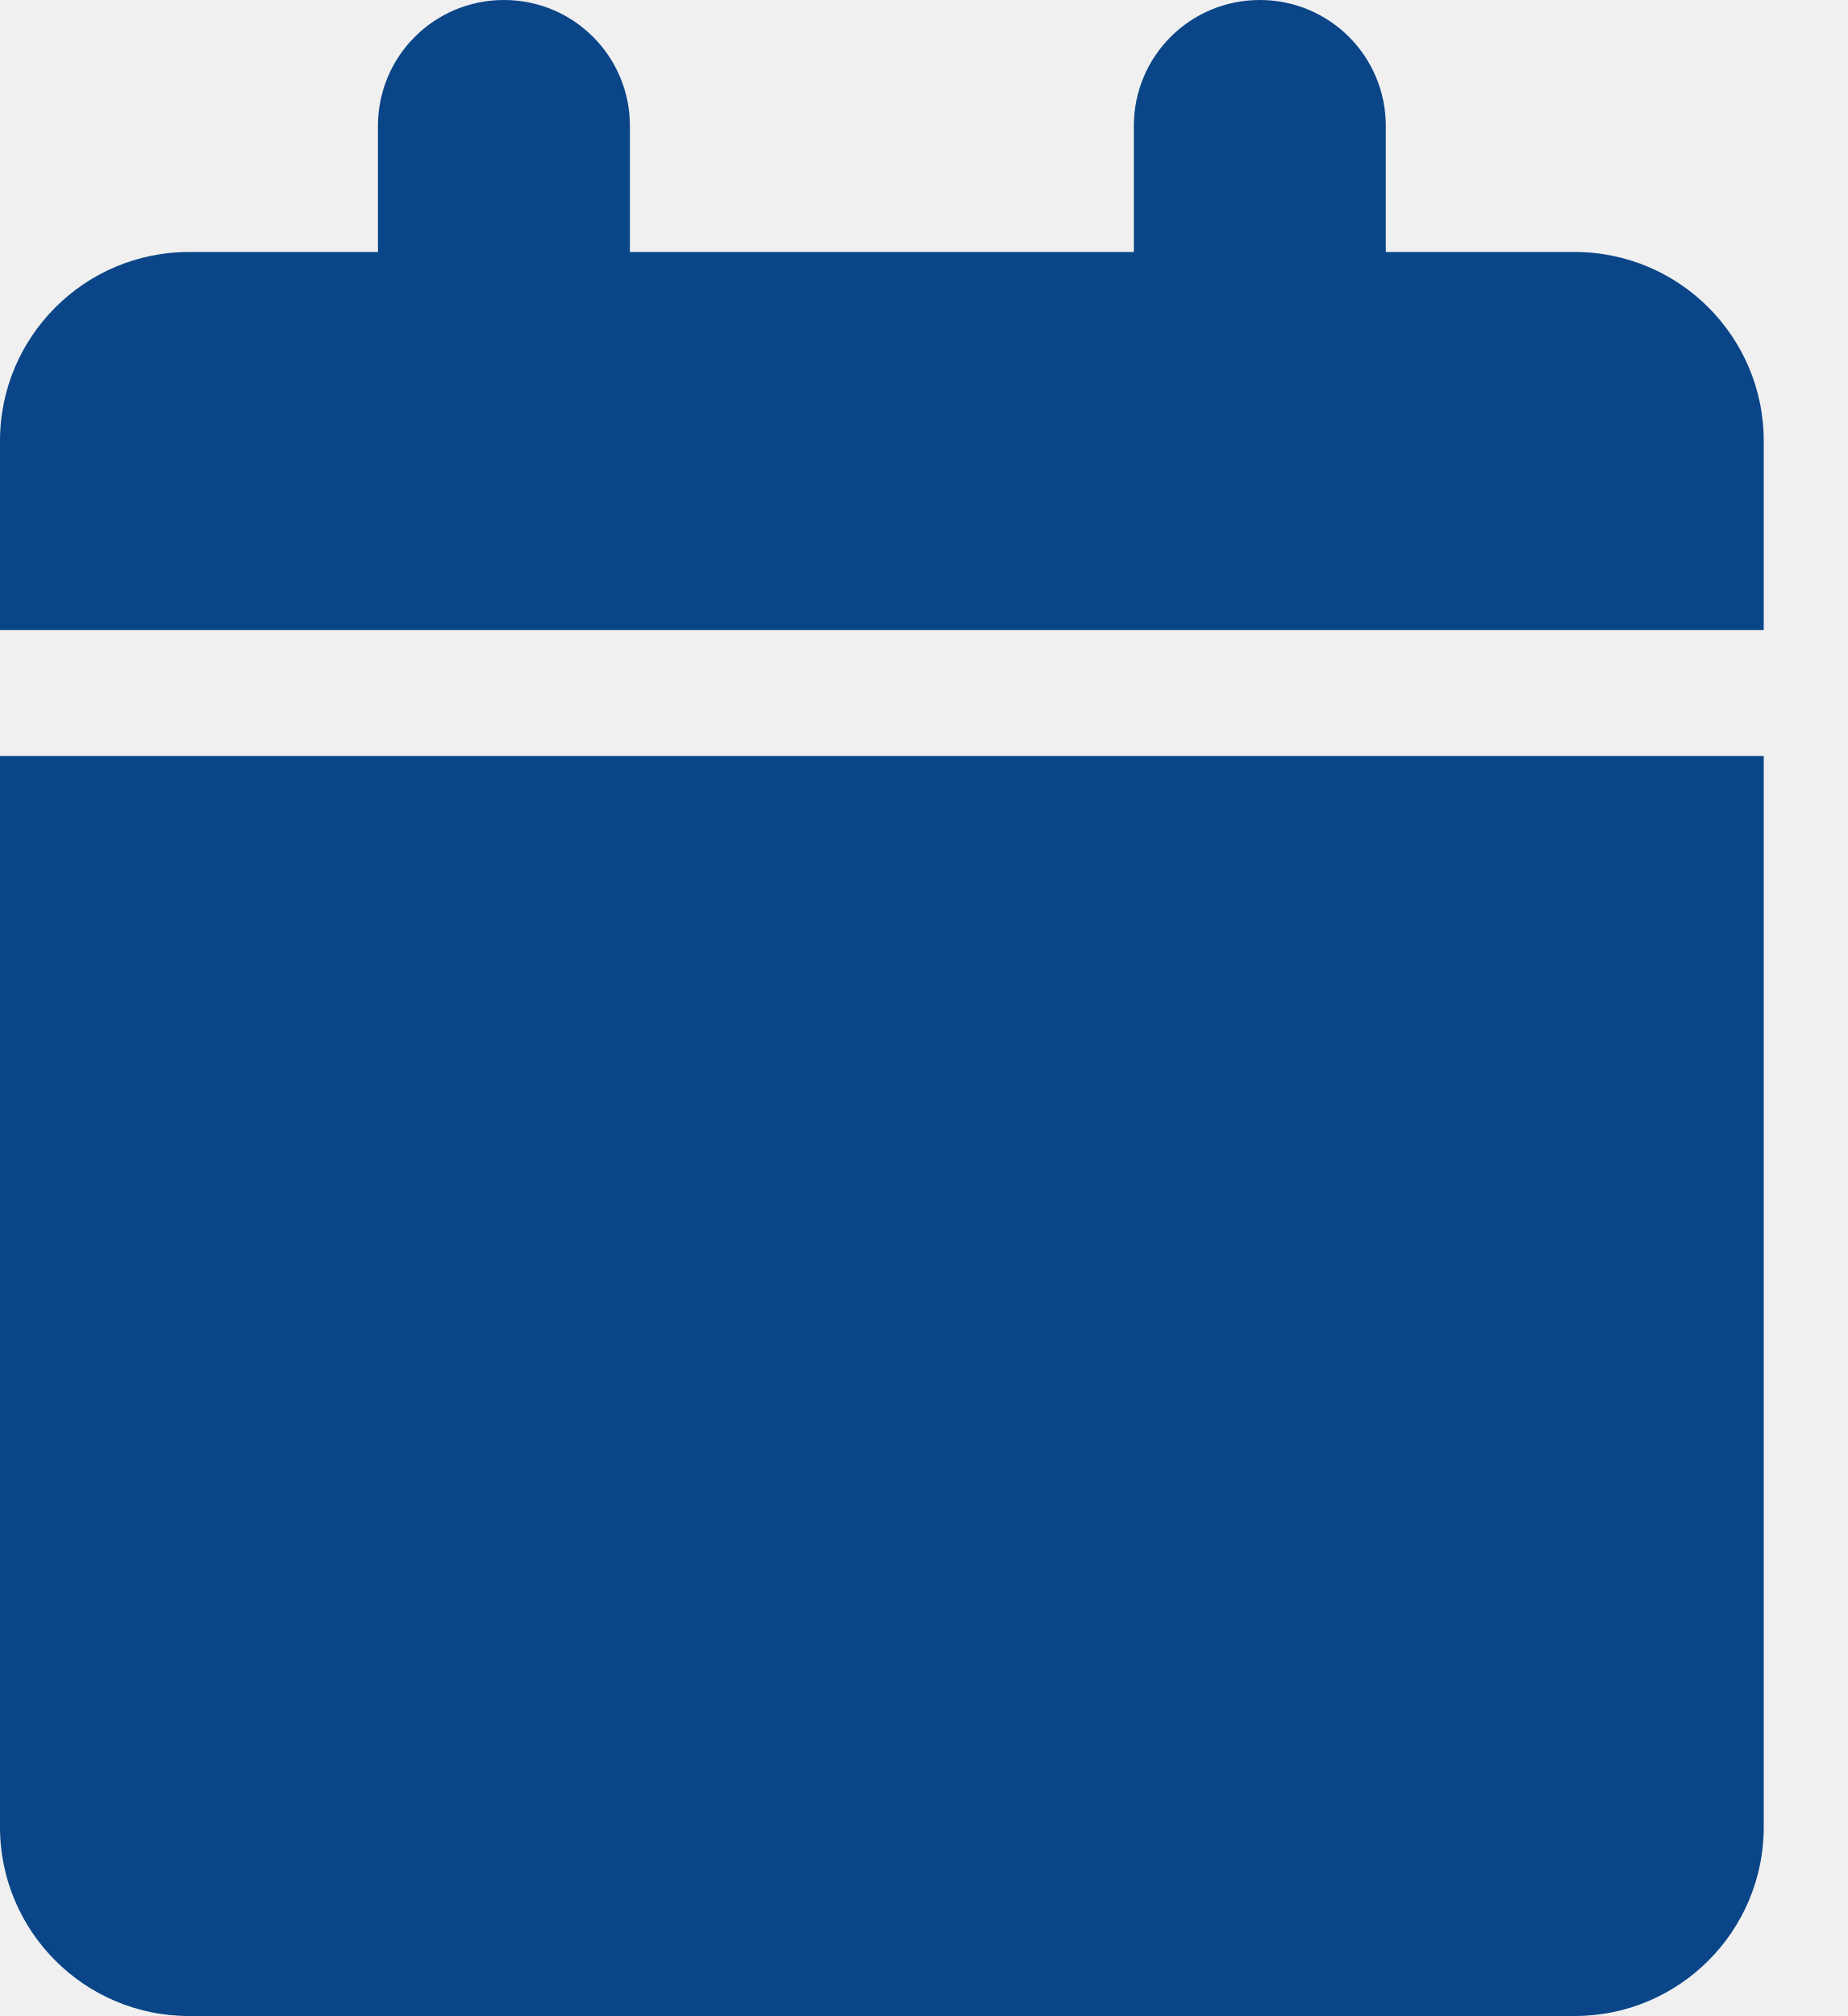
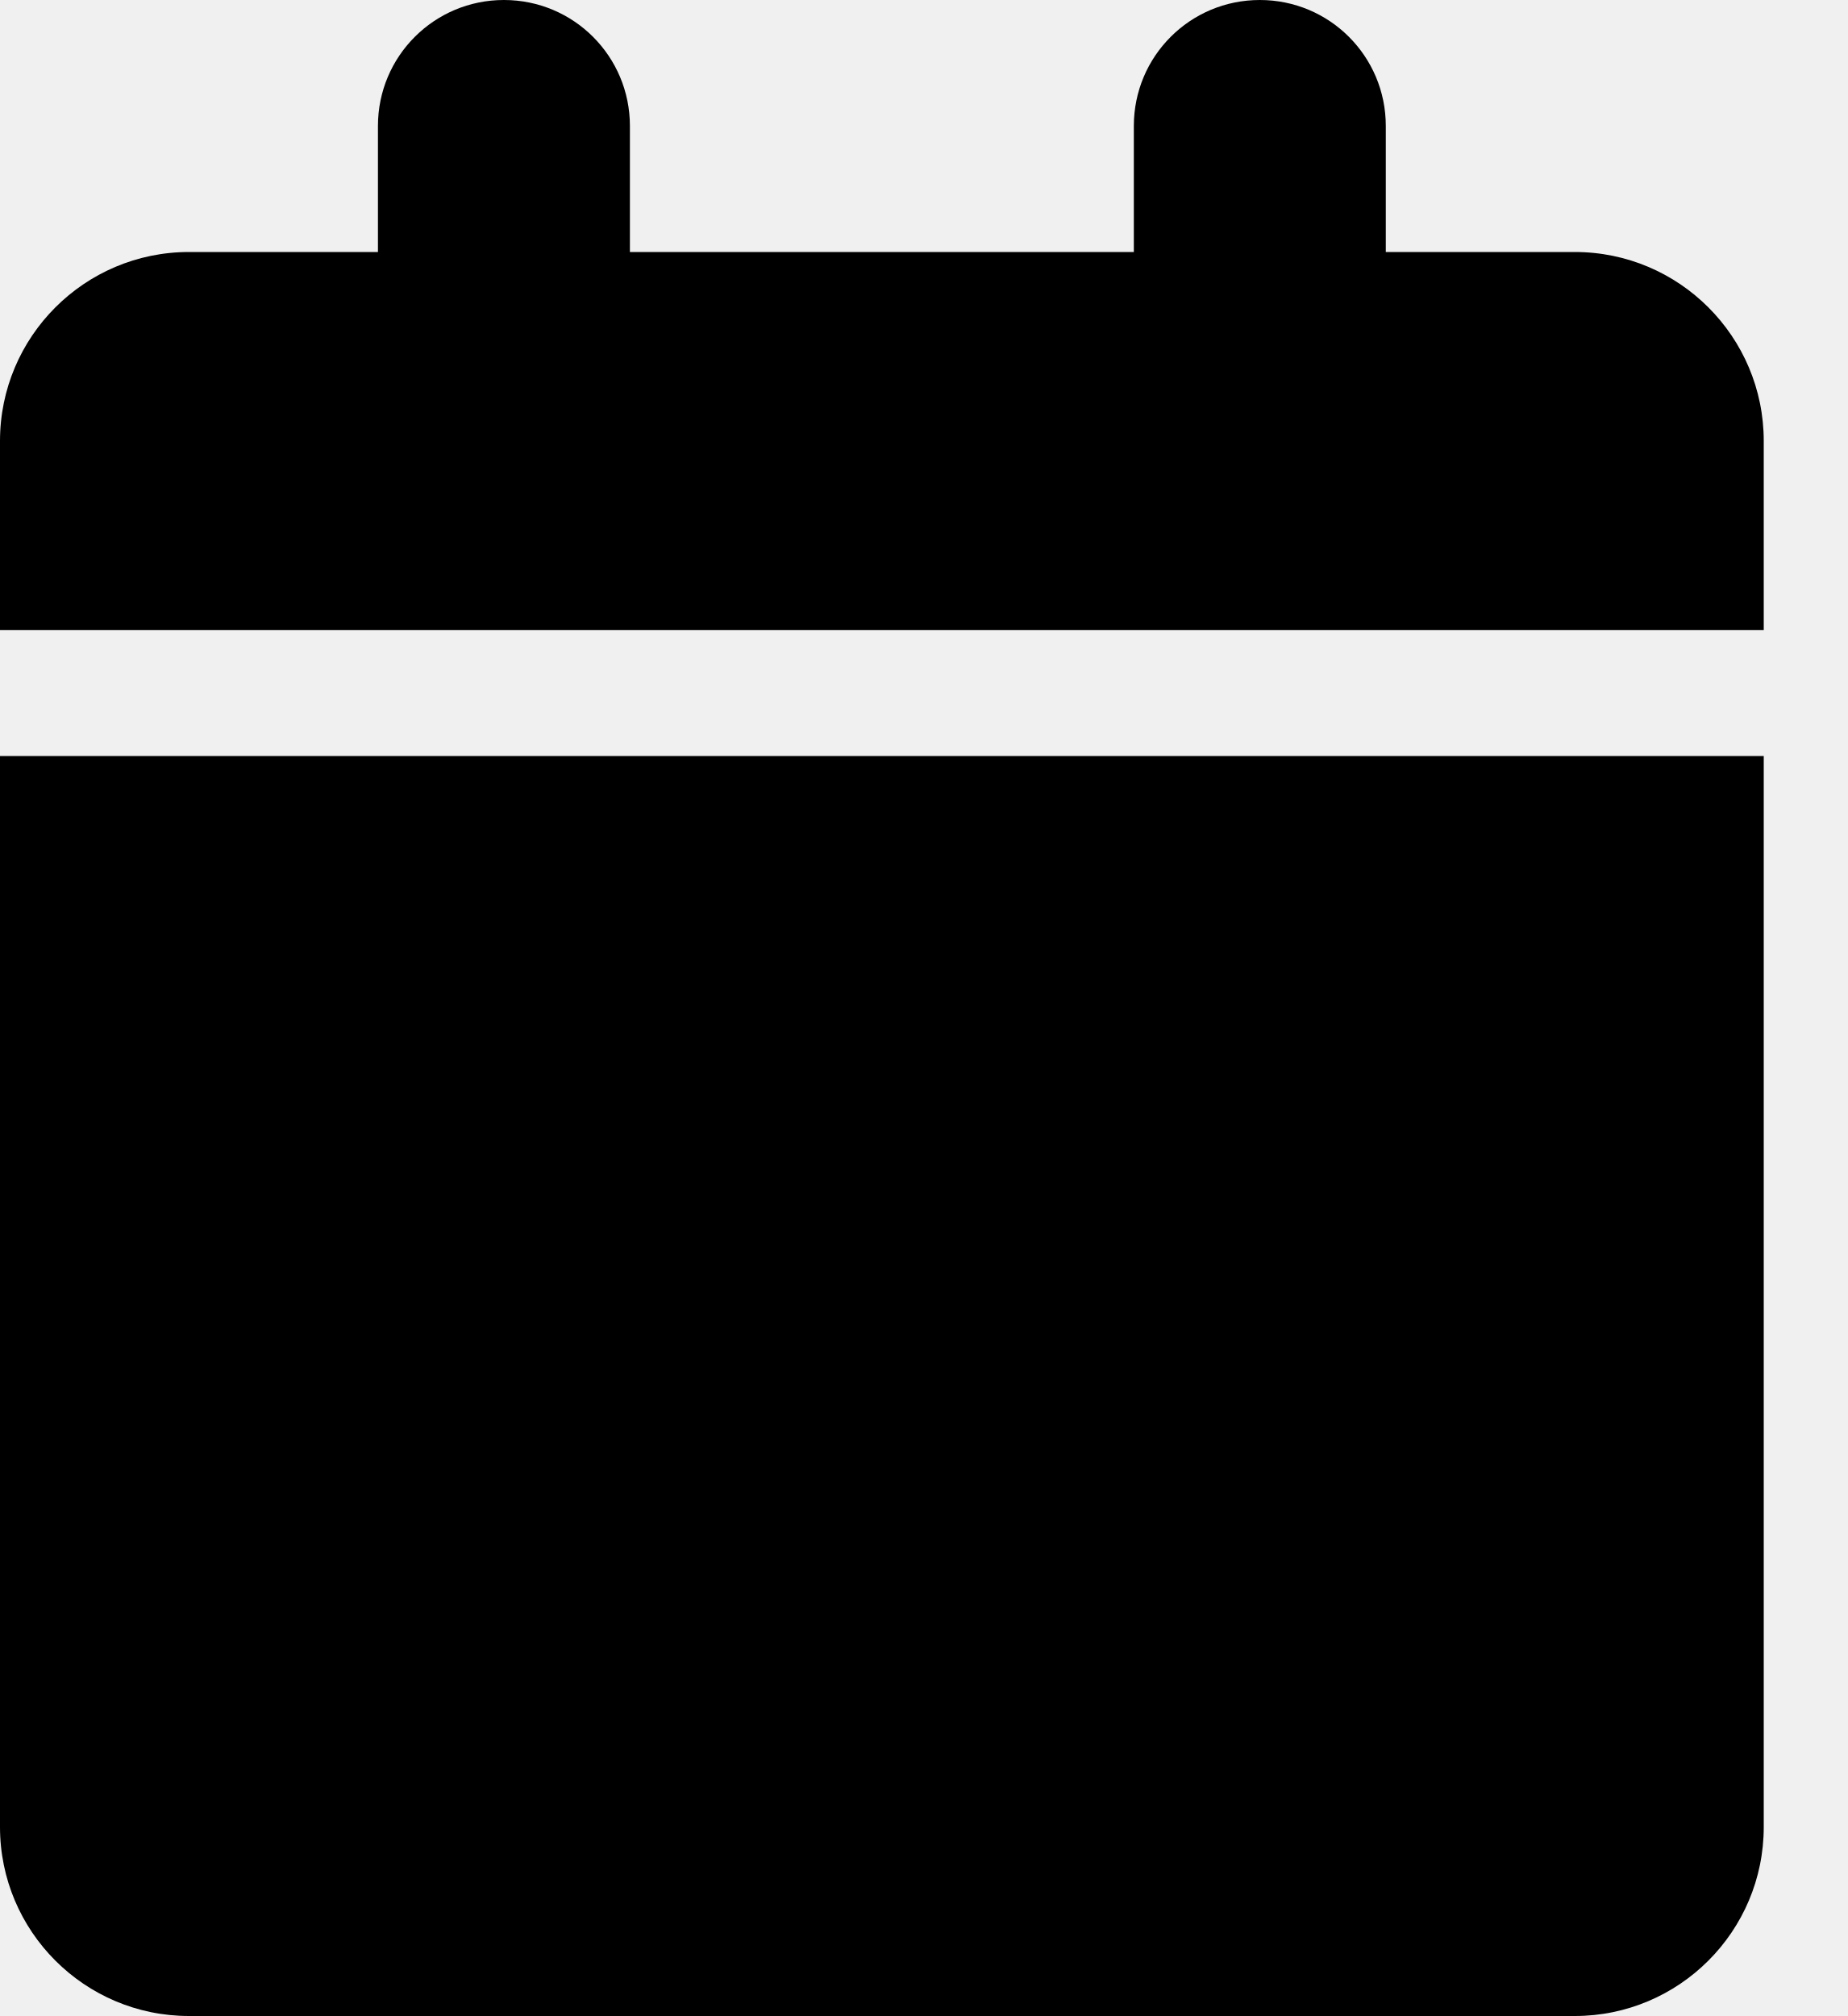
<svg xmlns="http://www.w3.org/2000/svg" width="11" height="12" viewBox="0 0 11 12" fill="none">
  <g clip-path="url(#clip0_3_2218)">
-     <path d="M2.25 0.75V1.5H1.125C0.504 1.5 0 2.004 0 2.625V3.75H10.5V2.625C10.5 2.004 9.996 1.5 9.375 1.5H8.25V0.75C8.25 0.335 7.915 0 7.5 0C7.085 0 6.75 0.335 6.75 0.75V1.5H3.75V0.75C3.75 0.335 3.415 0 3 0C2.585 0 2.25 0.335 2.25 0.75ZM10.5 4.5H0V10.875C0 11.496 0.504 12 1.125 12H9.375C9.996 12 10.5 11.496 10.5 10.875V4.5Z" fill="#0A4588" />
+     <path d="M2.25 0.75V1.5H1.125C0.504 1.5 0 2.004 0 2.625V3.75H10.5V2.625C10.5 2.004 9.996 1.5 9.375 1.5H8.25V0.75C8.25 0.335 7.915 0 7.5 0C7.085 0 6.75 0.335 6.75 0.75V1.5H3.75V0.75C3.75 0.335 3.415 0 3 0C2.585 0 2.25 0.335 2.25 0.75ZM10.5 4.5H0V10.875C0 11.496 0.504 12 1.125 12H9.375C9.996 12 10.5 11.496 10.5 10.875V4.5Z" fill="currentColor" />
  </g>
  <defs>
    <clipPath id="clip0_3_2218">
      <rect width="10.5" height="12" fill="white" />
    </clipPath>
  </defs>
</svg>
